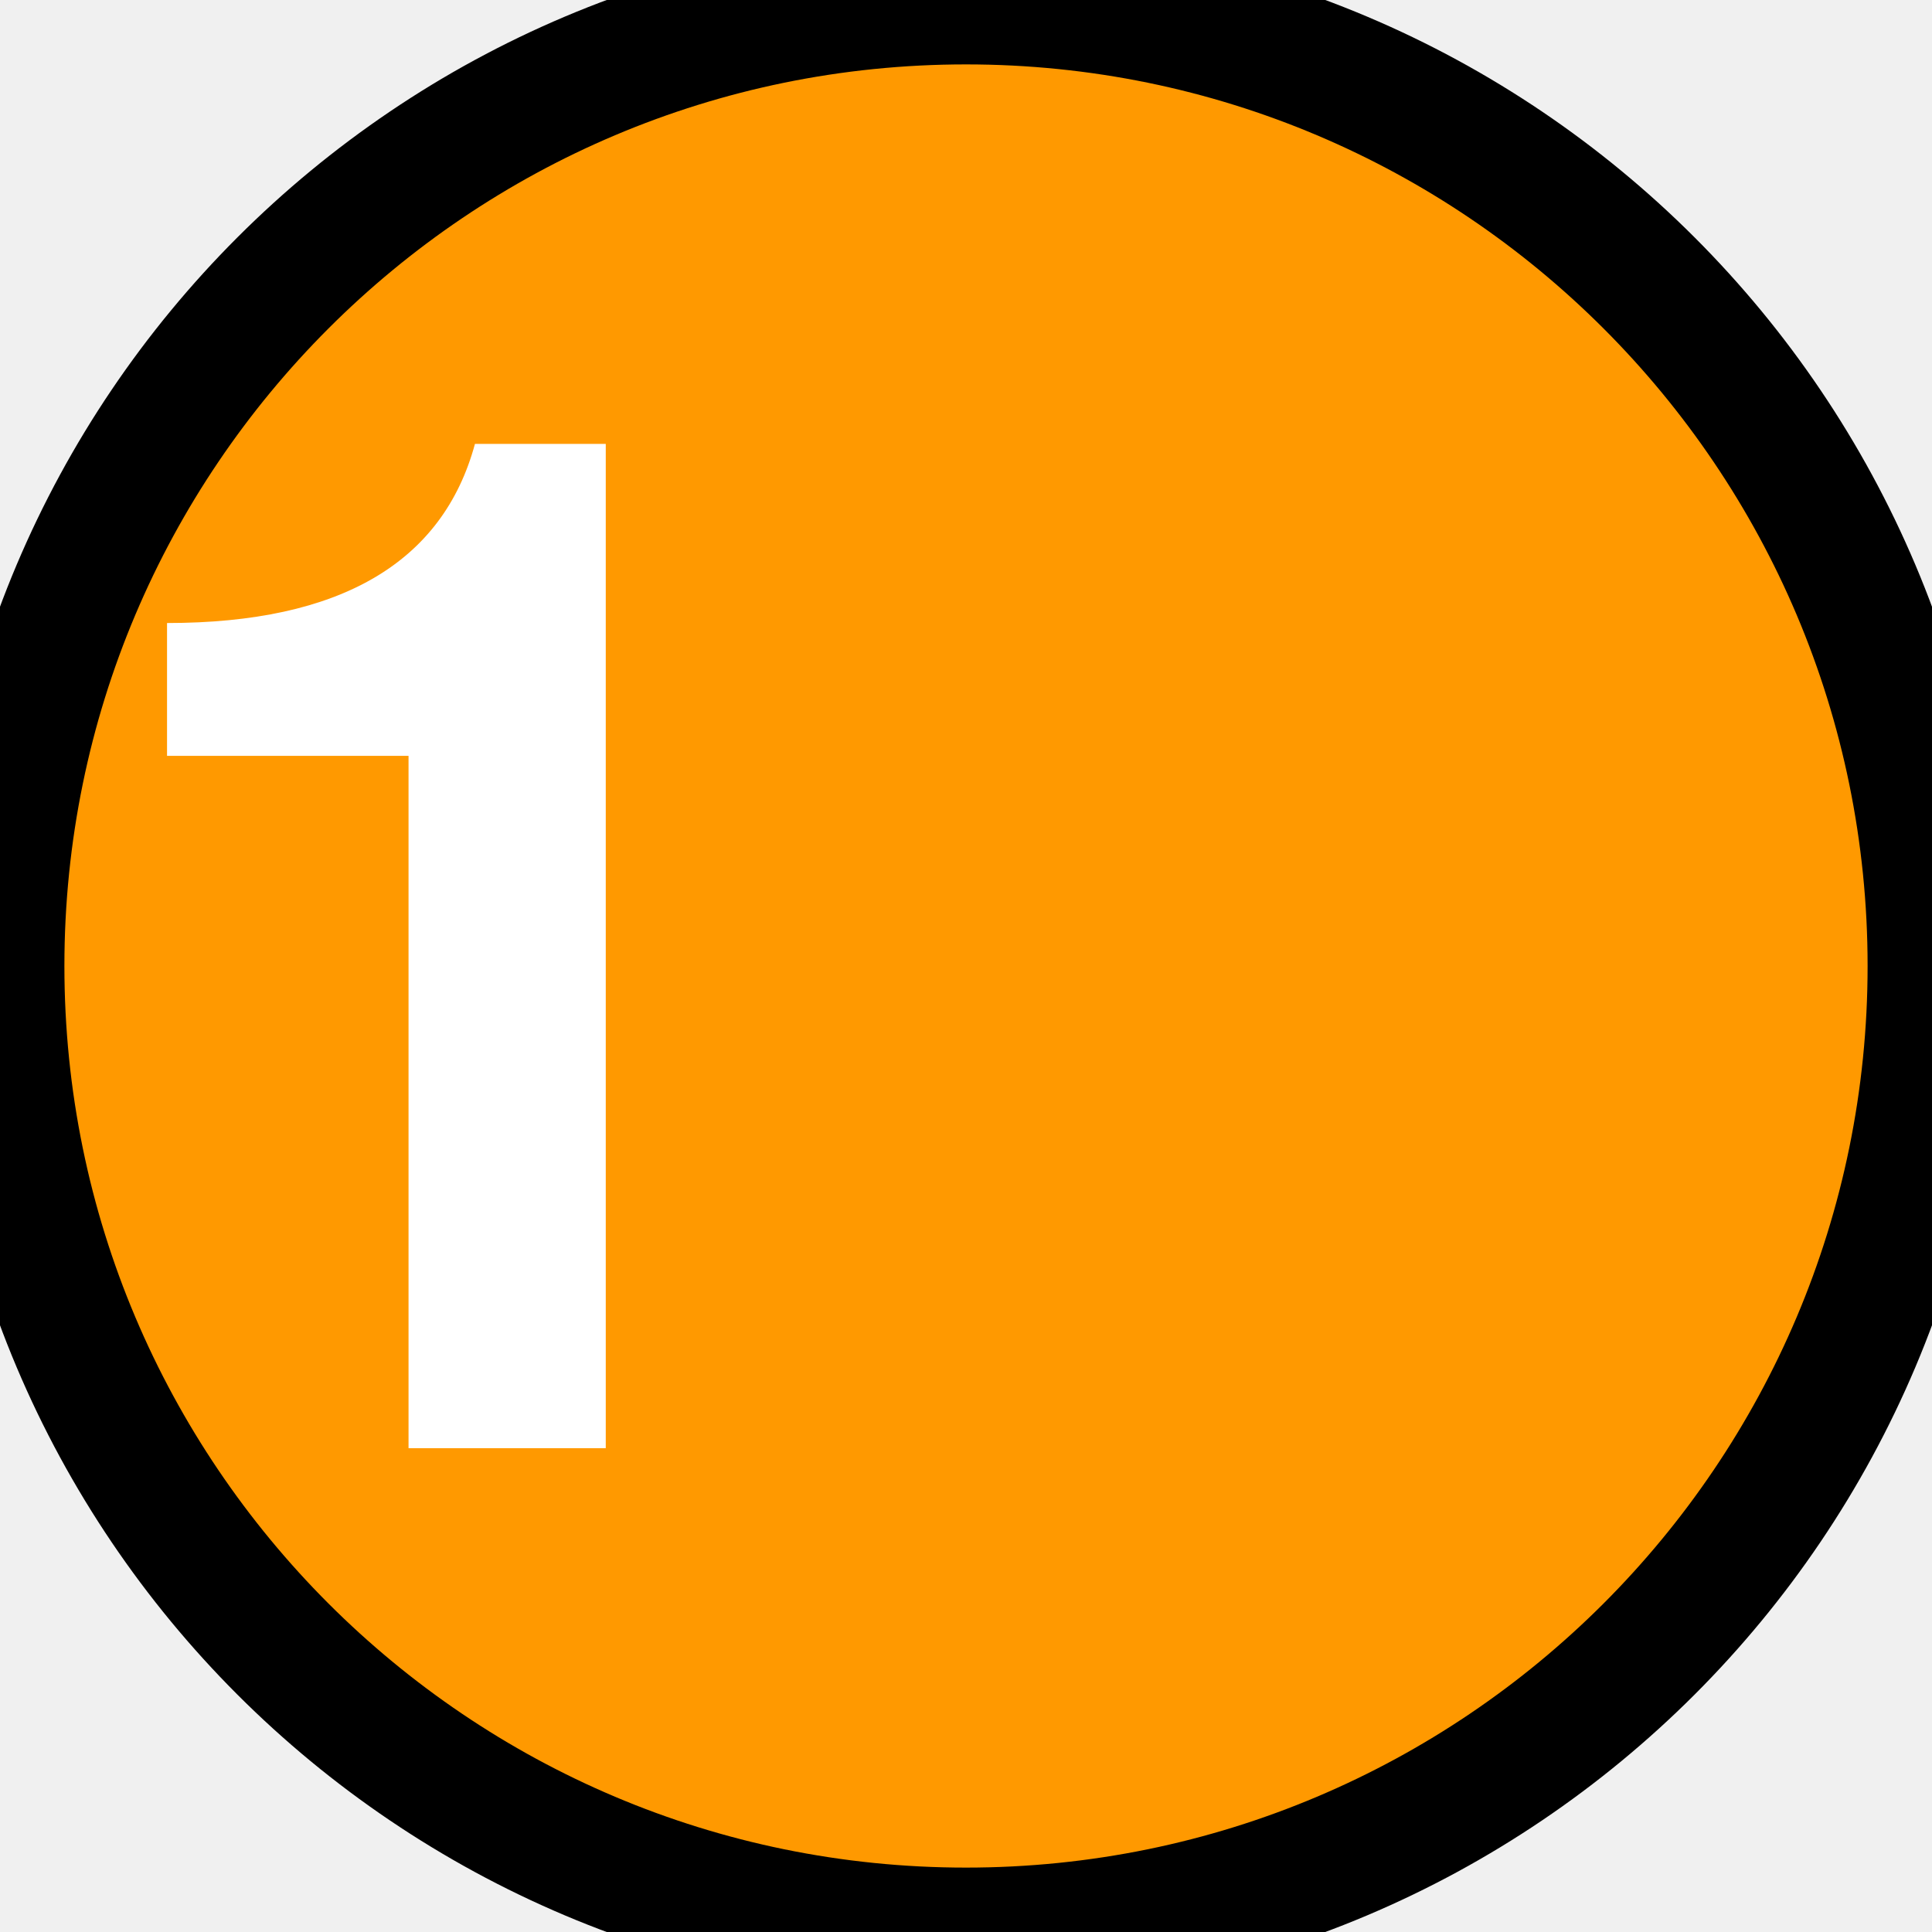
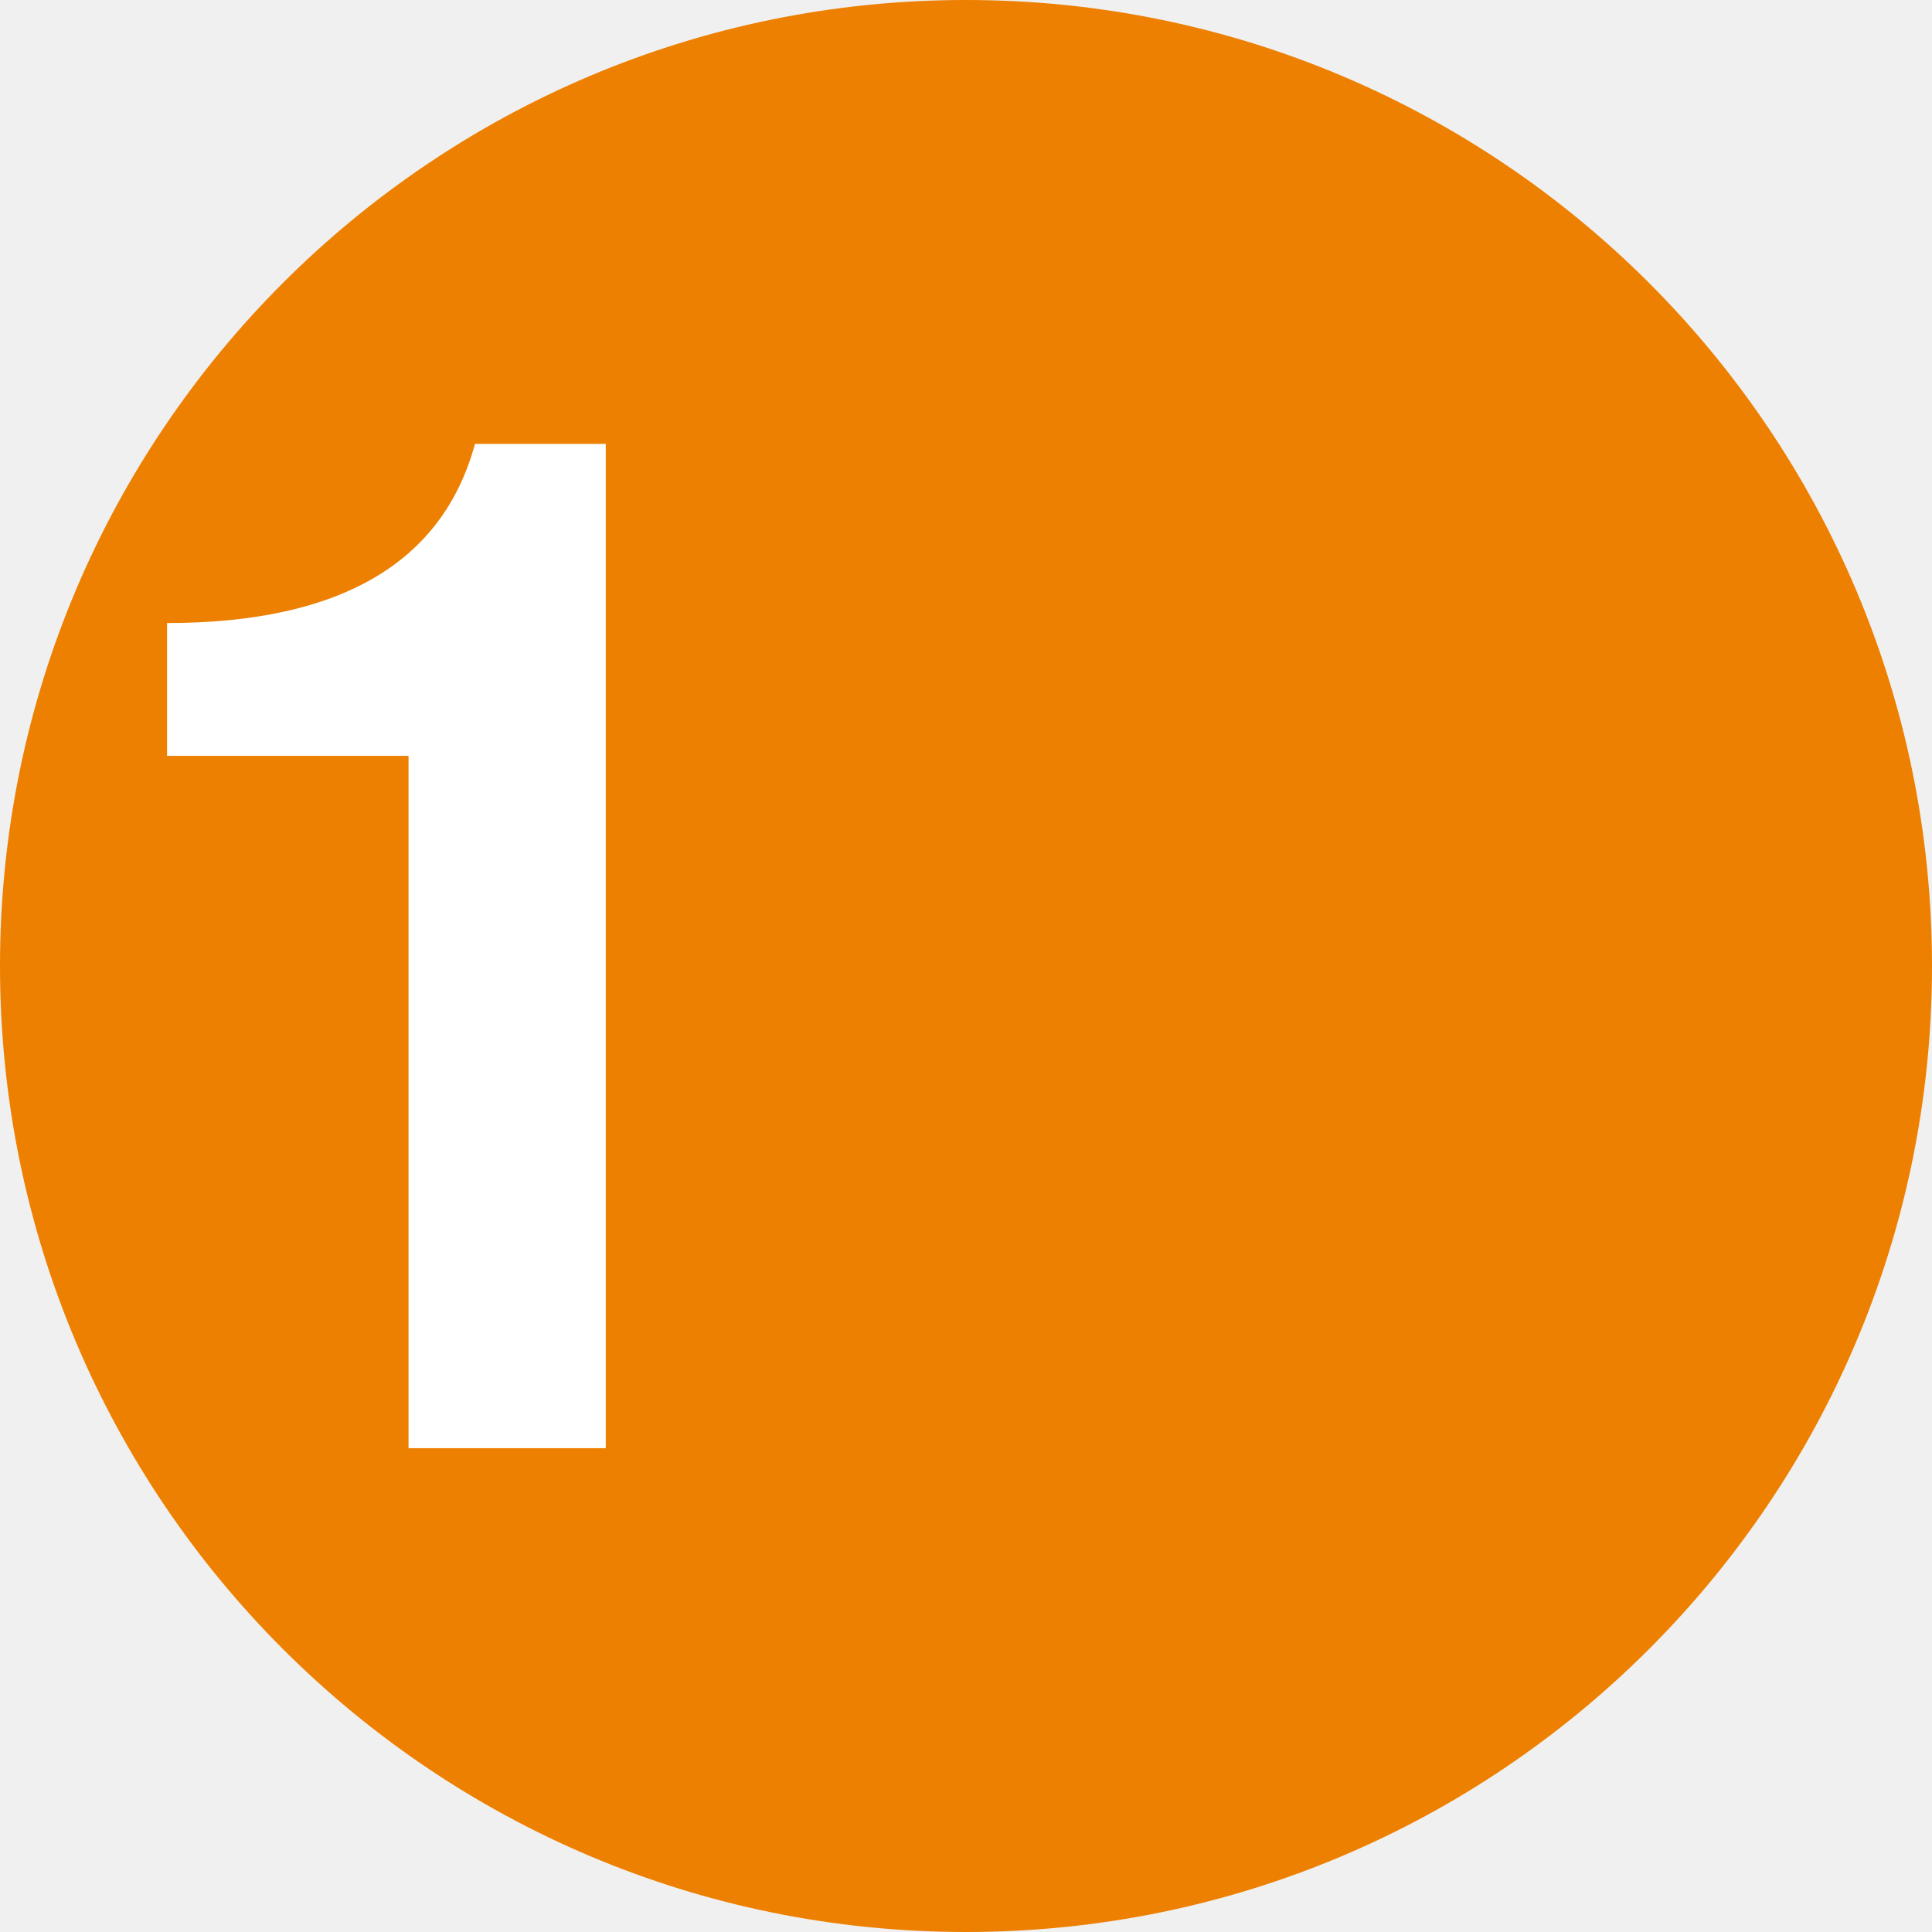
<svg xmlns="http://www.w3.org/2000/svg" width="15" height="15" id="svg2" version="1.1">
  <defs id="defs4" />
  <g id="layer1" transform="translate(0,-1037.362)">
-     <path style="fill:#ff9900;fill-opacity:1;stroke:#000000;stroke-opacity:1;stroke-width:1;stroke-miterlimit:4;stroke-dasharray:none" id="path2987" d="m 15,7.5 a 7.5,7.5 0 1 1 -15,0 7.5,7.5 0 1 1 15,0 z" transform="translate(0,1037.362)" />
-     <text xml:space="preserve" style="font-size:10px;font-style:normal;font-variant:normal;font-weight:normal;font-stretch:normal;text-align:center;line-height:125%;letter-spacing:0px;word-spacing:0px;text-anchor:middle;fill:#ff9900;fill-opacity:1;stroke:none;font-family:Helvetica,Swis721 Hv BT;-inkscape-font-specification:Helvetica,Swis721 Hv BT" x="7.497" y="1048.603" id="text3757">
+     <path style="fill:#ed8000;fill-opacity:1;stroke:none" id="path2987" d="m 15,7.5 a 7.5,7.5 0 1 1 -15,0 7.5,7.5 0 1 1 15,0 z" transform="translate(0,1037.362)" />
+     <text xml:space="preserve" style="font-size:10px;font-style:normal;font-variant:normal;font-weight:normal;font-stretch:normal;text-align:center;line-height:125%;letter-spacing:0px;word-spacing:0px;text-anchor:middle;fill:#ed8000;fill-opacity:1;stroke:none;font-family:Helvetica,Swis721 Hv BT;-inkscape-font-specification:Helvetica,Swis721 Hv BT" x="7.497" y="1048.603" id="text3757">
      <tspan id="tspan3759" x="7.497" y="1048.603" style="font-size:11px;font-style:normal;font-variant:normal;font-weight:bold;font-stretch:normal;fill:#ffffff;fill-opacity:1;font-family:Helvetica,Swis721 BT;-inkscape-font-specification:Helvetica,Swis721 BT Bold">11</tspan>
    </text>
-     <text xml:space="preserve" style="font-size:10px;font-style:normal;font-variant:normal;font-weight:normal;font-stretch:normal;text-align:center;line-height:125%;letter-spacing:0px;word-spacing:0px;text-anchor:middle;fill:#ff9900;fill-opacity:1;stroke:none;font-family:Helvetica,Arial;-inkscape-font-specification:Arial" x="25.625" y="23.188" id="text3767" transform="translate(0,1037.362)">
+     <text xml:space="preserve" style="font-size:10px;font-style:normal;font-variant:normal;font-weight:normal;font-stretch:normal;text-align:center;line-height:125%;letter-spacing:0px;word-spacing:0px;text-anchor:middle;fill:#ed8000;fill-opacity:1;stroke:none;font-family:Helvetica,Arial;-inkscape-font-specification:Arial" x="25.625" y="23.188" id="text3767" transform="translate(0,1037.362)">
      <tspan id="tspan3769" x="25.625" y="23.188" />
    </text>
  </g>
</svg>
